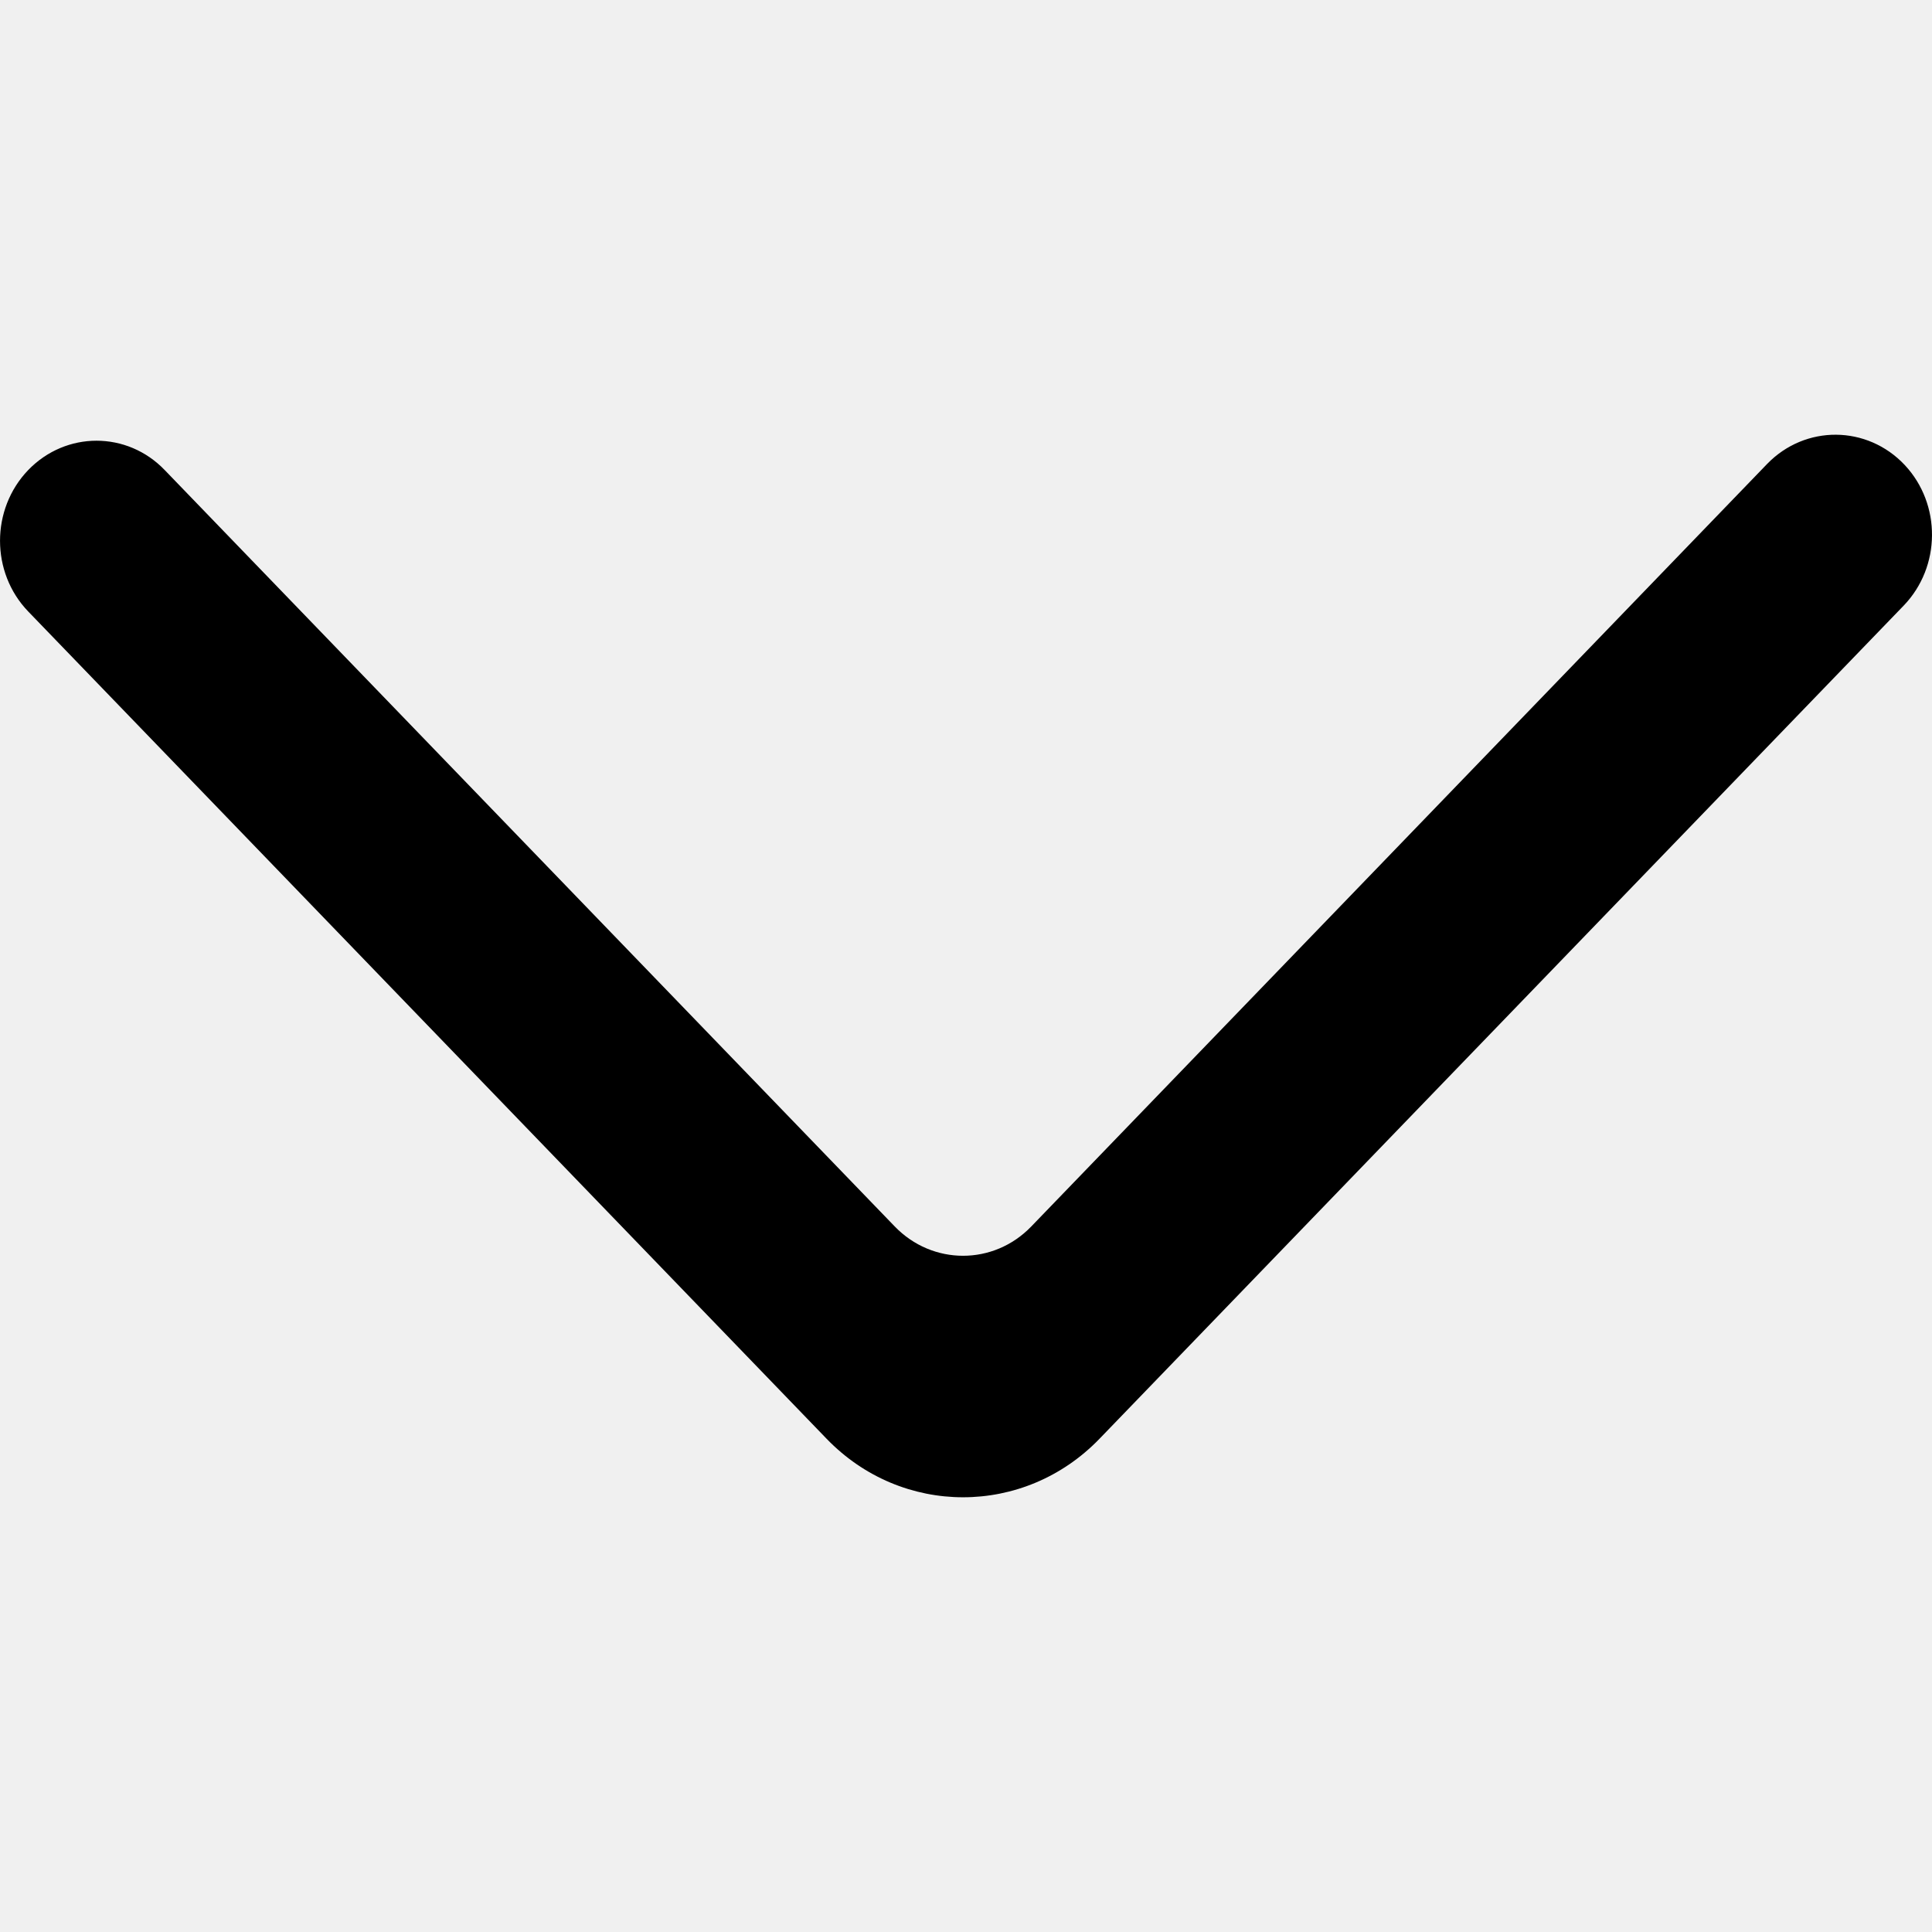
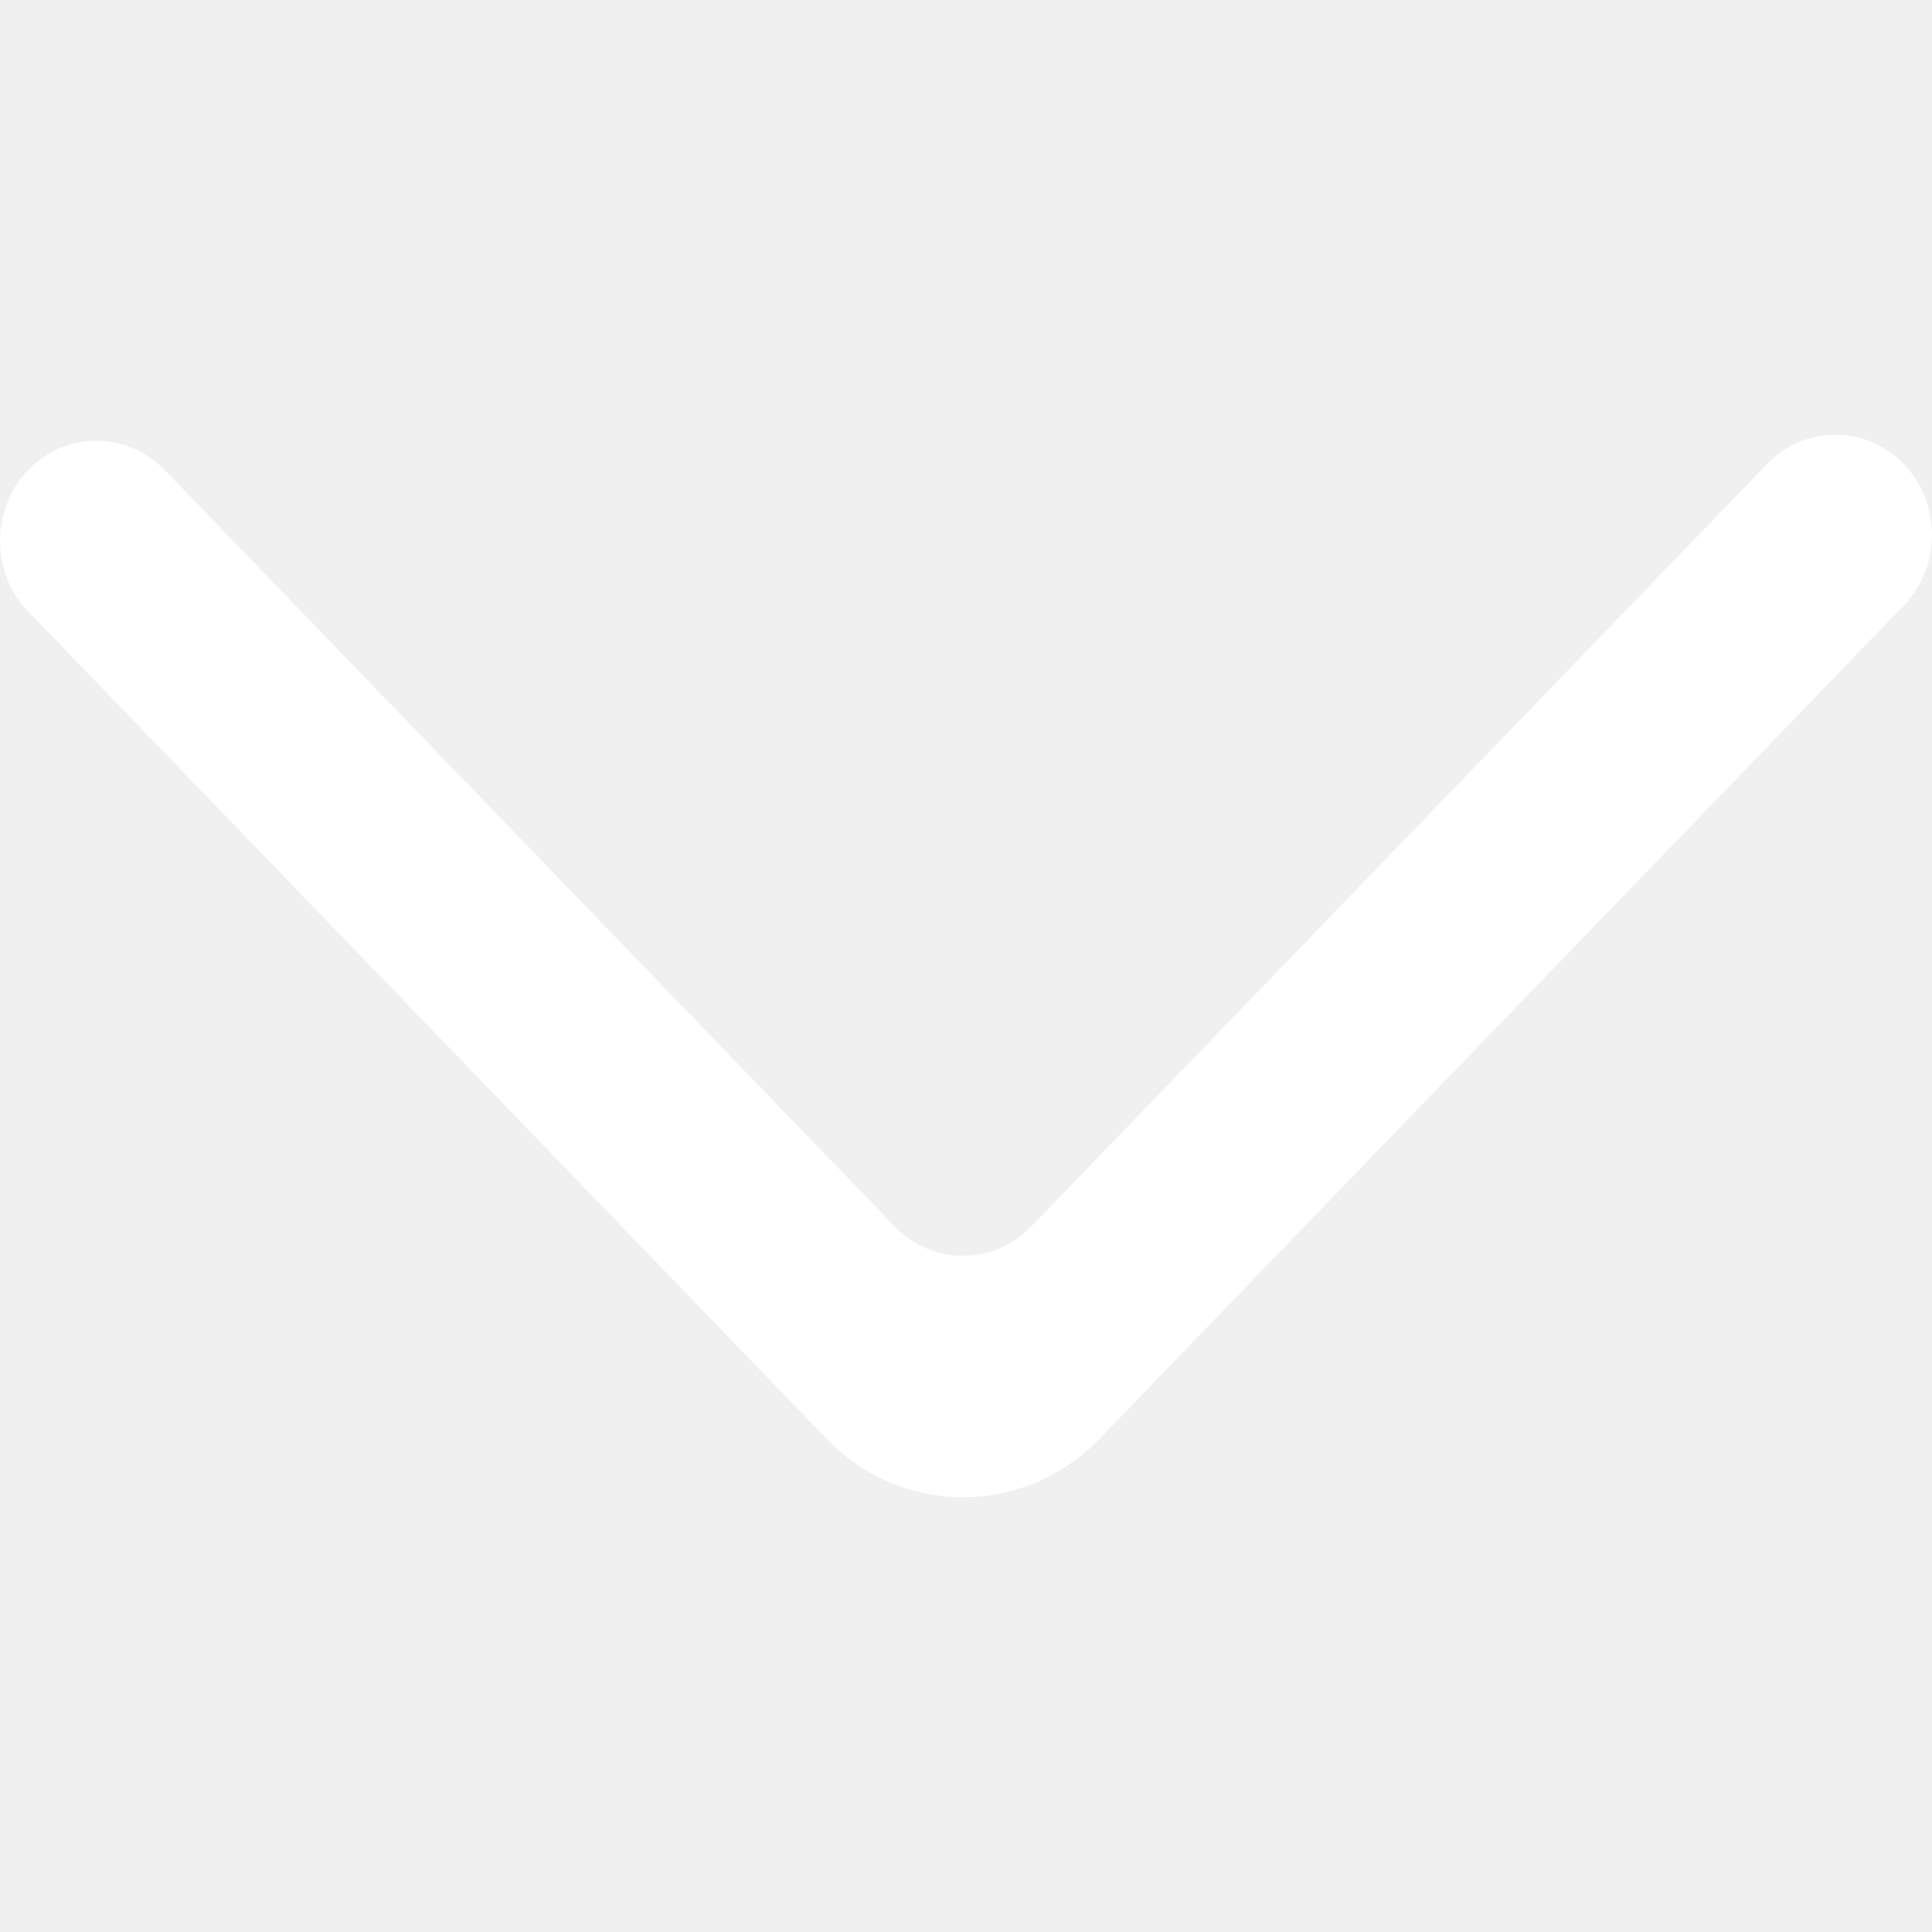
<svg xmlns="http://www.w3.org/2000/svg" width="800px" height="800px" viewBox="0 -4.5 20 20" version="1.1">
  <defs>

</defs>
  <g id="Page-1" stroke="none" stroke-width="1" fill="none" fill-rule="evenodd">
-     <g id="Dribbble-Light-Preview" transform="translate(-220, -6684)" fill="#000000">
+     <g id="Dribbble-Light-Preview" transform="translate(-220, -6684)" fill="#ffffff">
      <g id="icons" transform="translate(56, 160)">
        <path d="M164.292,6524.366 L164.292,6524.366 C163.903,6524.771 163.903,6525.426 164.292,6525.83 L172.556,6534.393 C173.336,6535.202 174.603,6535.202 175.383,6534.393 L183.708,6525.768 C184.093,6525.367 184.098,6524.72 183.718,6524.314 C183.329,6523.9 182.688,6523.895 182.293,6524.303 L174.676,6532.196 C174.286,6532.601 173.653,6532.601 173.262,6532.196 L165.705,6524.366 C165.316,6523.961 164.683,6523.961 164.292,6524.366" id="arrow_down-[#338]">

</path>
      </g>
    </g>
  </g>
</svg>
